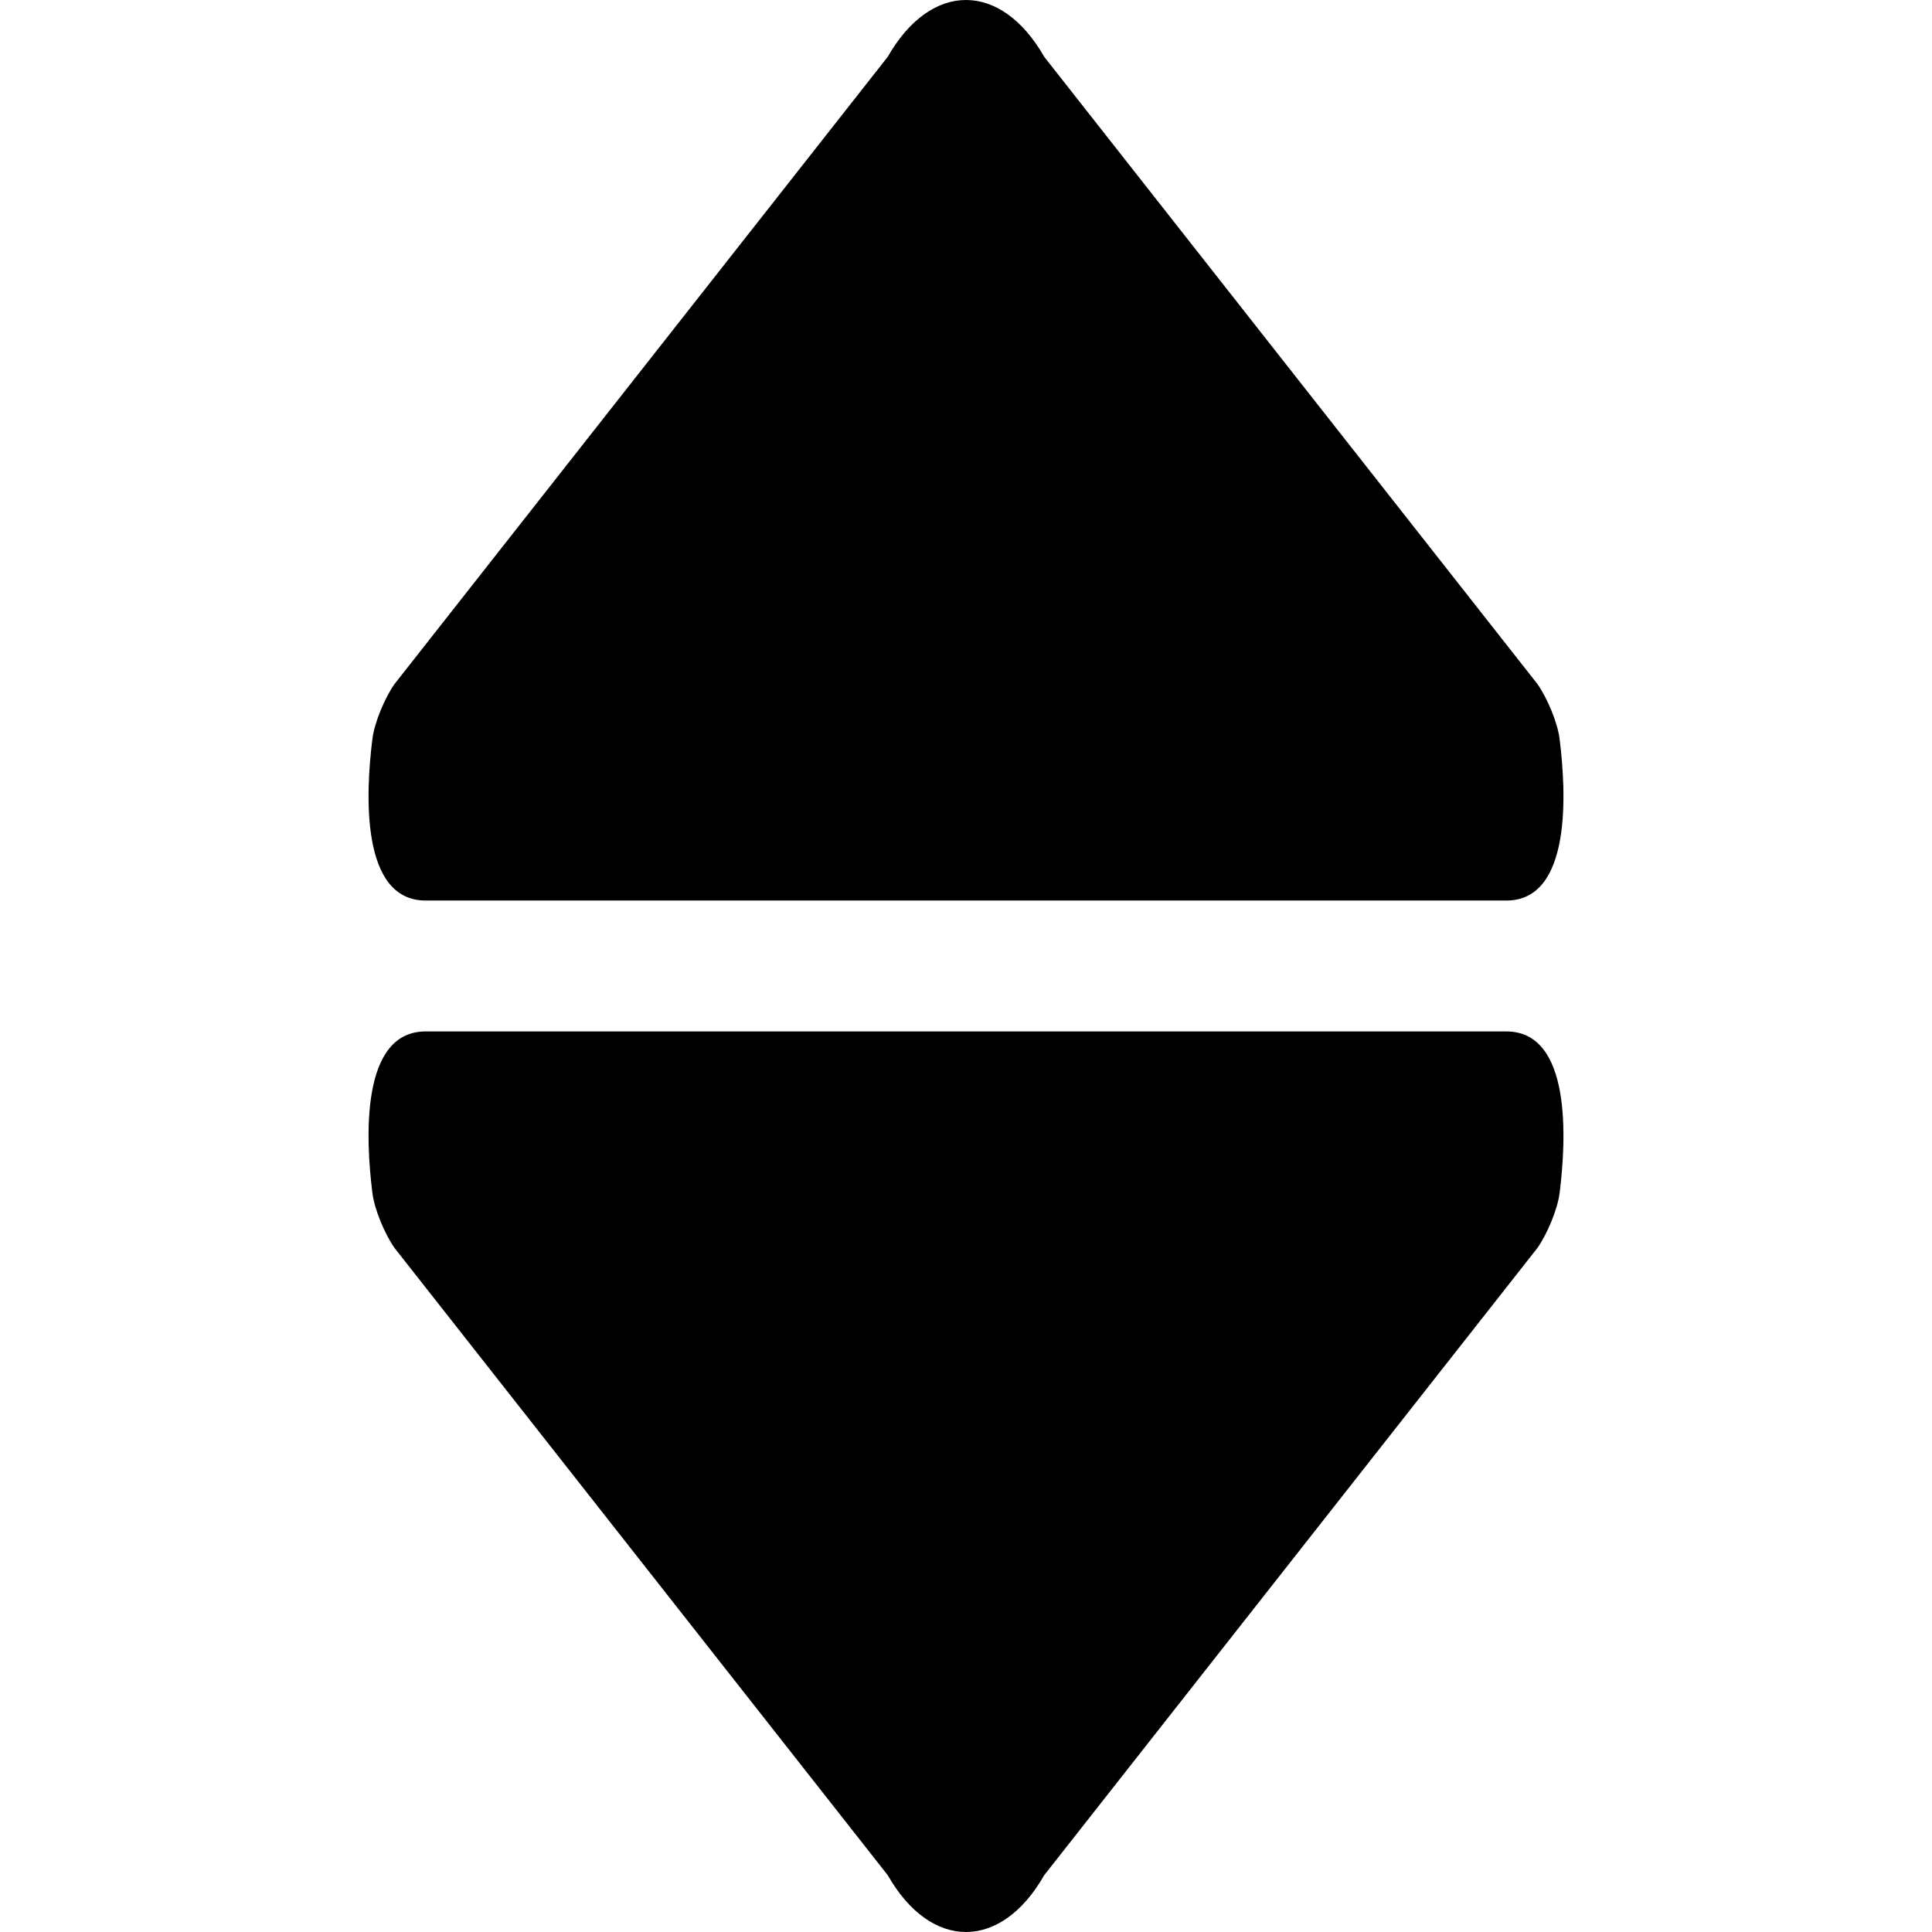
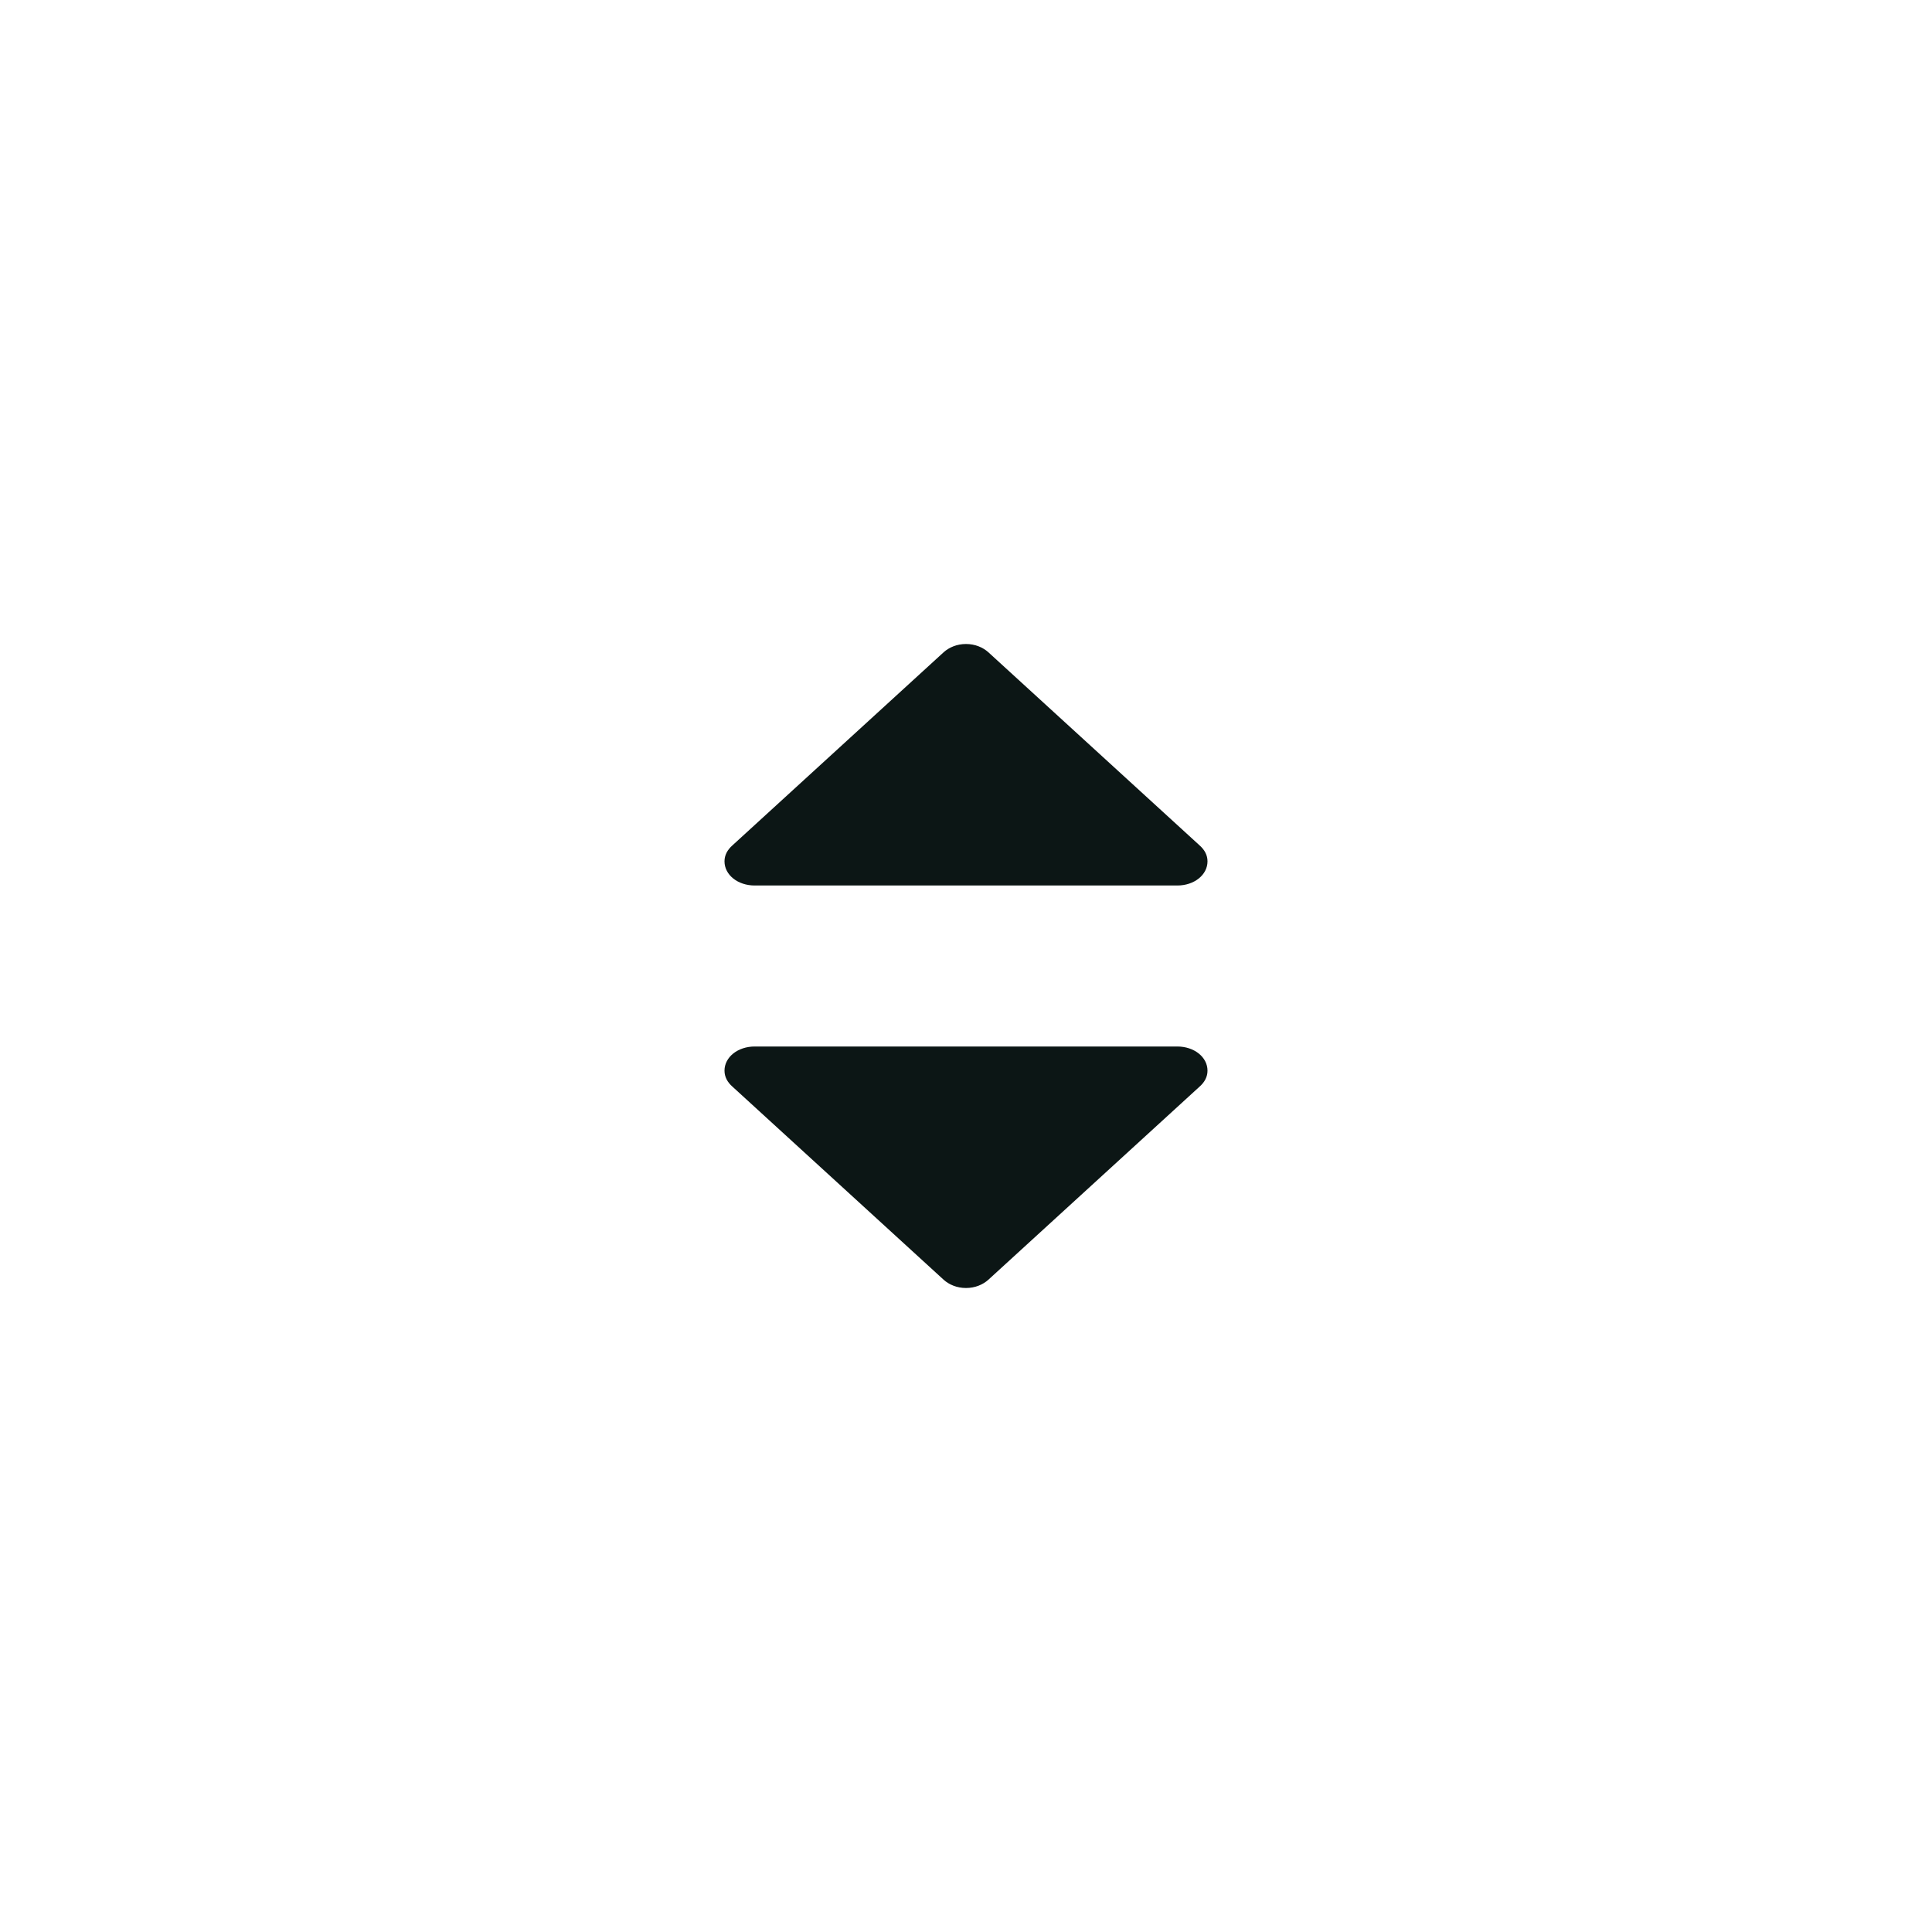
- <svg xmlns="http://www.w3.org/2000/svg" version="1.1" id="Capa_1" x="0px" y="0px" width="562.392px" height="562.391px" viewBox="0 0 562.392 562.391" style="enable-background:new 0 0 562.392 562.391;" xml:space="preserve">
-   <g>
-     <g>
-       <path d="M123.89,262.141h314.604c19.027,0,17.467-31.347,15.496-47.039c-0.605-4.841-3.636-11.971-6.438-15.967L303.965,16.533    c-12.577-22.044-32.968-22.044-45.551,0L114.845,199.111c-2.803,3.996-5.832,11.126-6.438,15.967    C106.43,230.776,104.863,262.141,123.89,262.141z" />
-       <path d="M114.845,363.274l143.569,182.584c12.577,22.044,32.968,22.044,45.551,0l143.587-182.609    c2.804-3.996,5.826-11.119,6.438-15.967c1.971-15.691,3.531-47.038-15.496-47.038H123.89c-19.027,0-17.46,31.365-15.483,47.062    C109.019,352.147,112.042,359.277,114.845,363.274z" />
-     </g>
-   </g>
-   <g>
- </g>
-   <g>
- </g>
-   <g>
- </g>
-   <g>
- </g>
-   <g>
- </g>
-   <g>
- </g>
-   <g>
- </g>
-   <g>
- </g>
-   <g>
- </g>
-   <g>
- </g>
-   <g>
- </g>
-   <g>
- </g>
-   <g>
- </g>
-   <g>
- </g>
-   <g>
- </g>
+ <svg xmlns="http://www.w3.org/2000/svg" width="24" height="24" viewBox="0 0 24 24" fill="none">
+   <path fill-rule="evenodd" clip-rule="evenodd" d="M9.375 11C9.165 11 9 10.868 9 10.7C9 10.622 9.037 10.556 9.098 10.502L11.723 8.102C11.79 8.042 11.887 8 12 8C12.113 8 12.21 8.042 12.277 8.102L14.902 10.502C14.963 10.556 15 10.622 15 10.7C15 10.868 14.835 11 14.625 11L9.375 11ZM14.625 13C14.835 13 15 13.132 15 13.3C15 13.378 14.963 13.444 14.902 13.498L12.277 15.898C12.21 15.958 12.113 16 12 16C11.887 16 11.79 15.958 11.723 15.898L9.098 13.498C9.037 13.444 9 13.378 9 13.3C9 13.132 9.165 13 9.375 13H14.625Z" fill="#0C1615" />
</svg>
